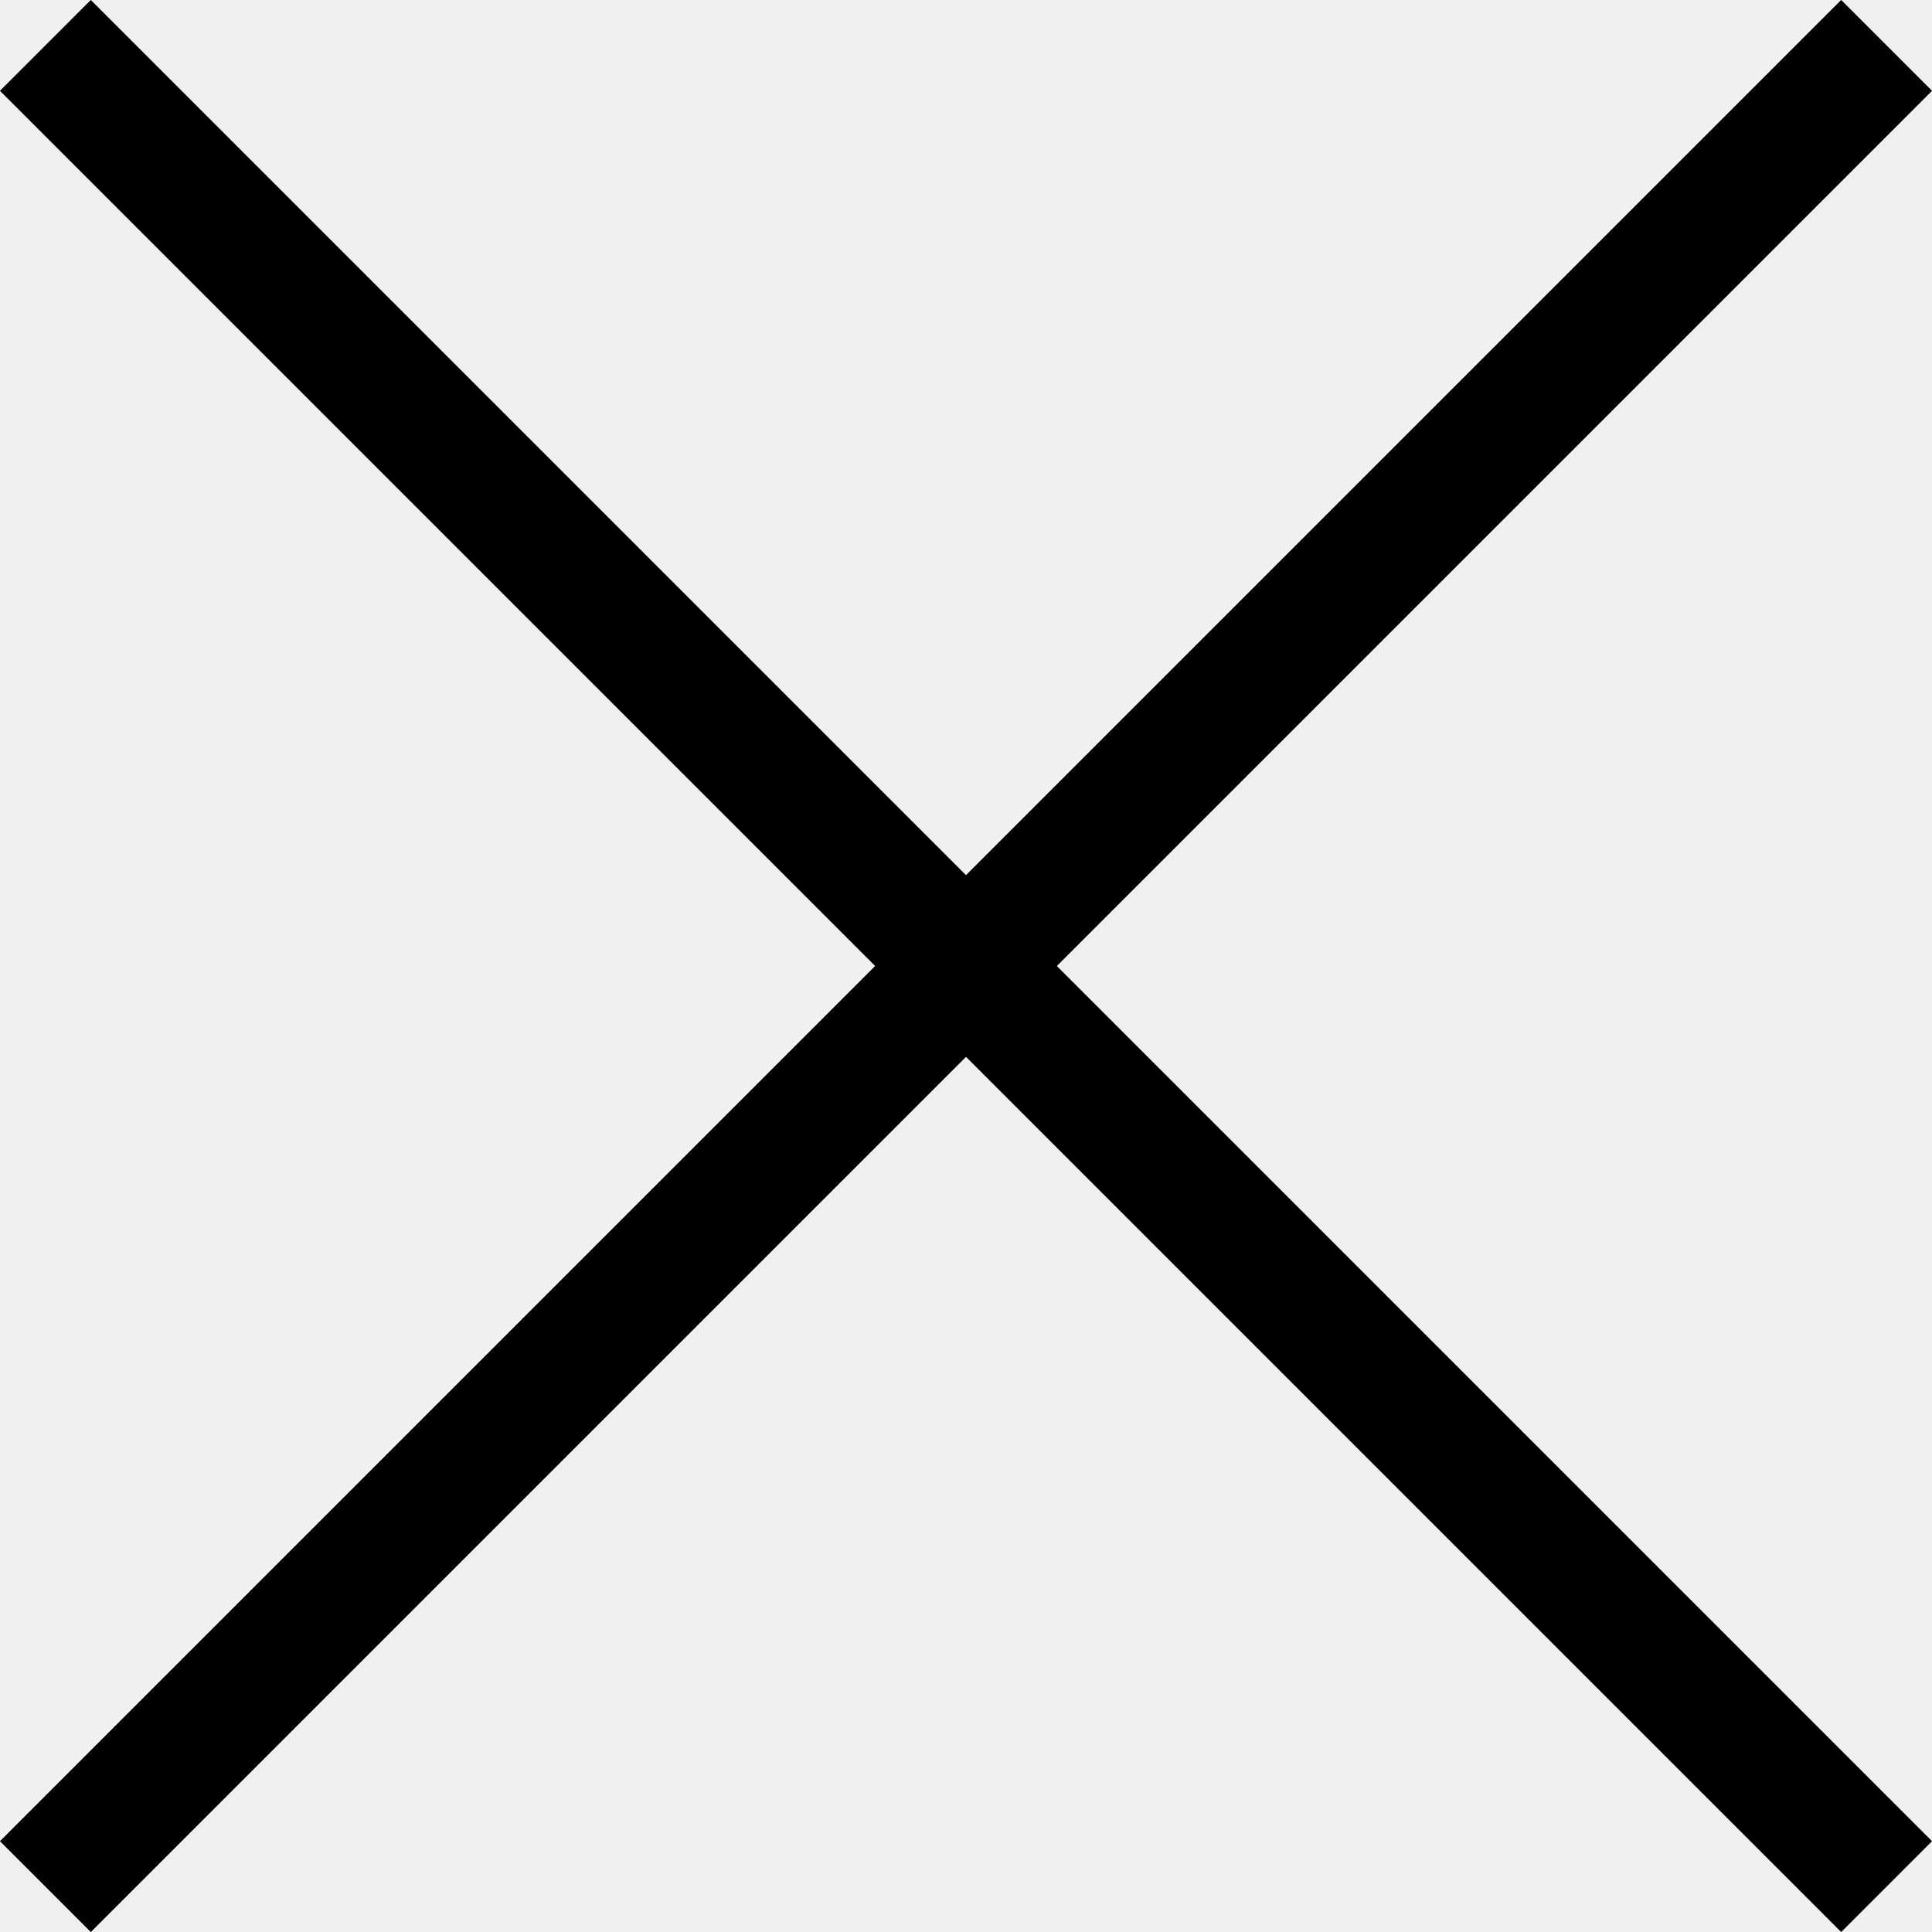
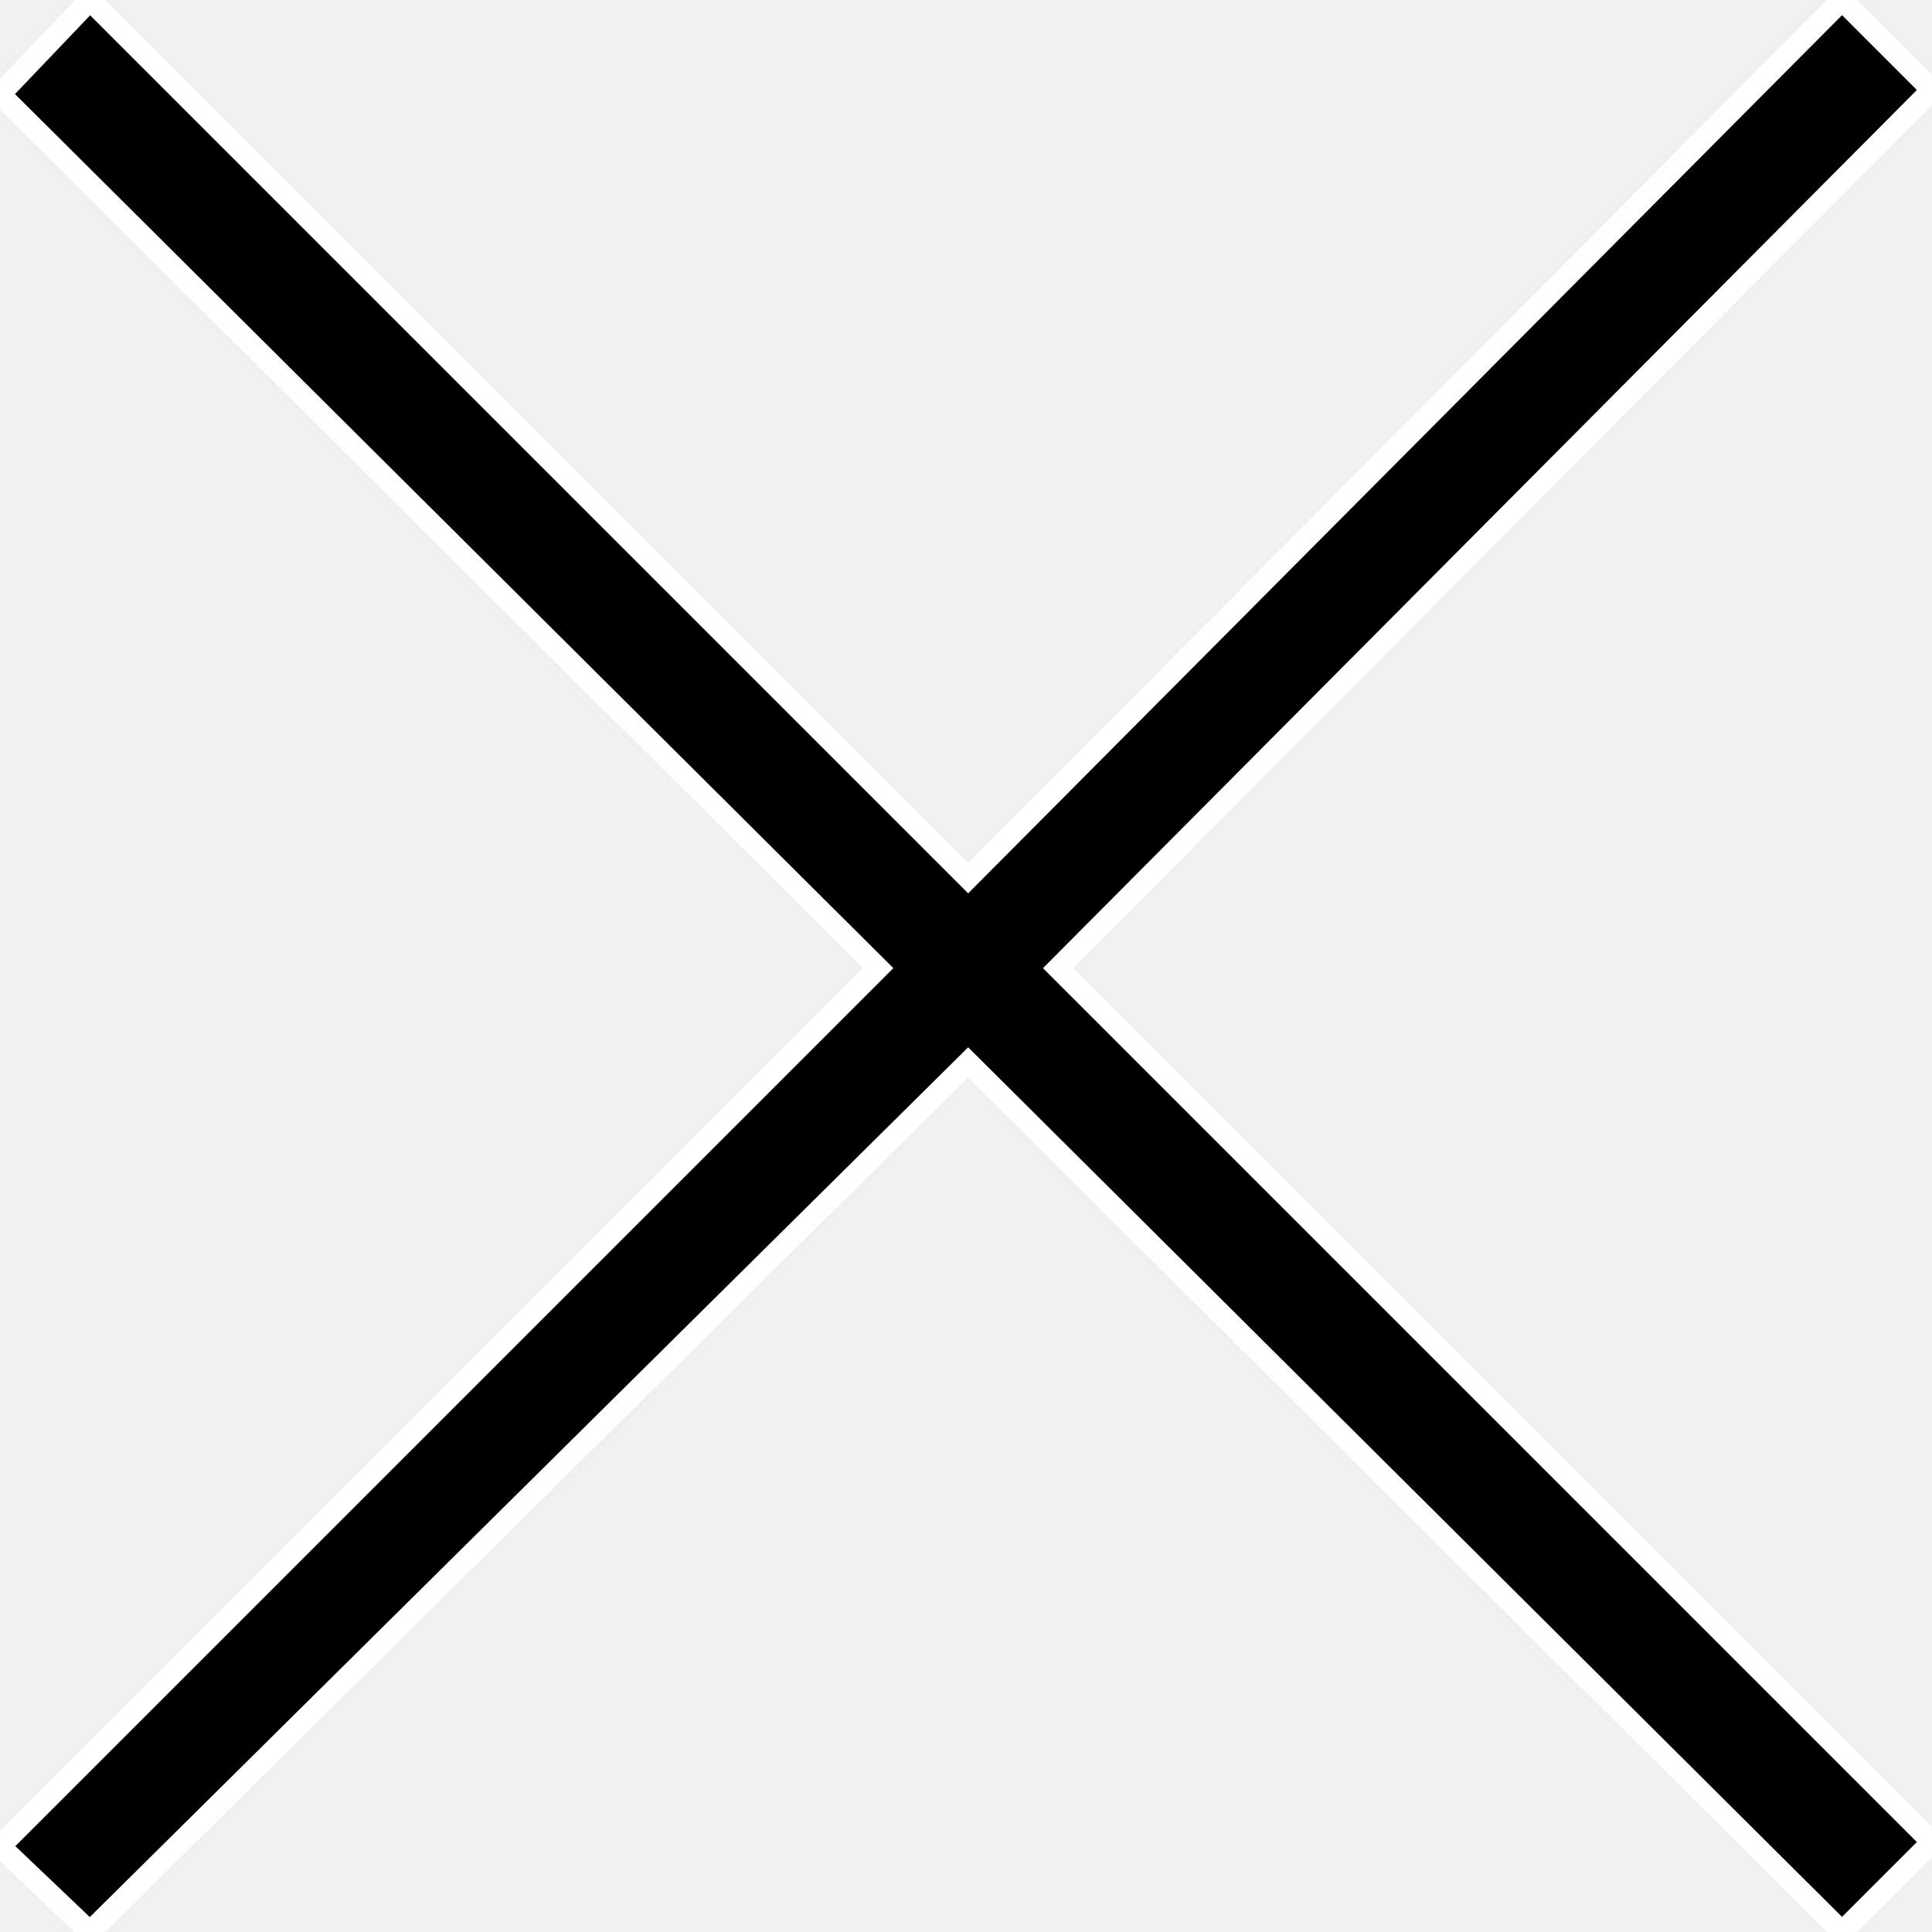
- <svg xmlns="http://www.w3.org/2000/svg" viewBox="0 0 45.12 45.12">
-   <defs>
-     <style>.cls-1{fill:none;stroke:#000;stroke-miterlimit:10;stroke-width:3px;}</style>
-   </defs>
-   <g id="Calque_2" data-name="Calque 2">
+ <svg xmlns="http://www.w3.org/2000/svg" version="1.1" id="Calque_1" x="0px" y="0px" viewBox="0 0 45.1 45.1" style="enable-background:new 0 0 45.1 45.1;" xml:space="preserve">
+   <style type="text/css">
+ 	.st0{fill:none;stroke:#000000;stroke-width:3;stroke-miterlimit:10;}
+ 	.st1{fill:none;stroke:#FFFFFF;stroke-width:0.5;stroke-miterlimit:10;}
+ </style>
+   <g id="Calque_2_1_">
    <g id="content">
-       <line class="cls-1" x1="1.06" y1="1.06" x2="44.06" y2="44.06" />
-       <line class="cls-1" x1="44.06" y1="1.06" x2="1.06" y2="44.06" />
+       <line class="st0" x1="1.1" y1="1.1" x2="44.1" y2="44.1" />
+       <line class="st0" x1="44.1" y1="1.1" x2="1.1" y2="44.1" />
    </g>
  </g>
+   <polygon class="st1" points="0,2.2 2.1,0 22.6,20.5 43,0 45.1,2.1 24.7,22.6 45.1,43 43,45.1 22.6,24.8 2.1,45.1 0,43.1 20.5,22.6   " />
</svg>
